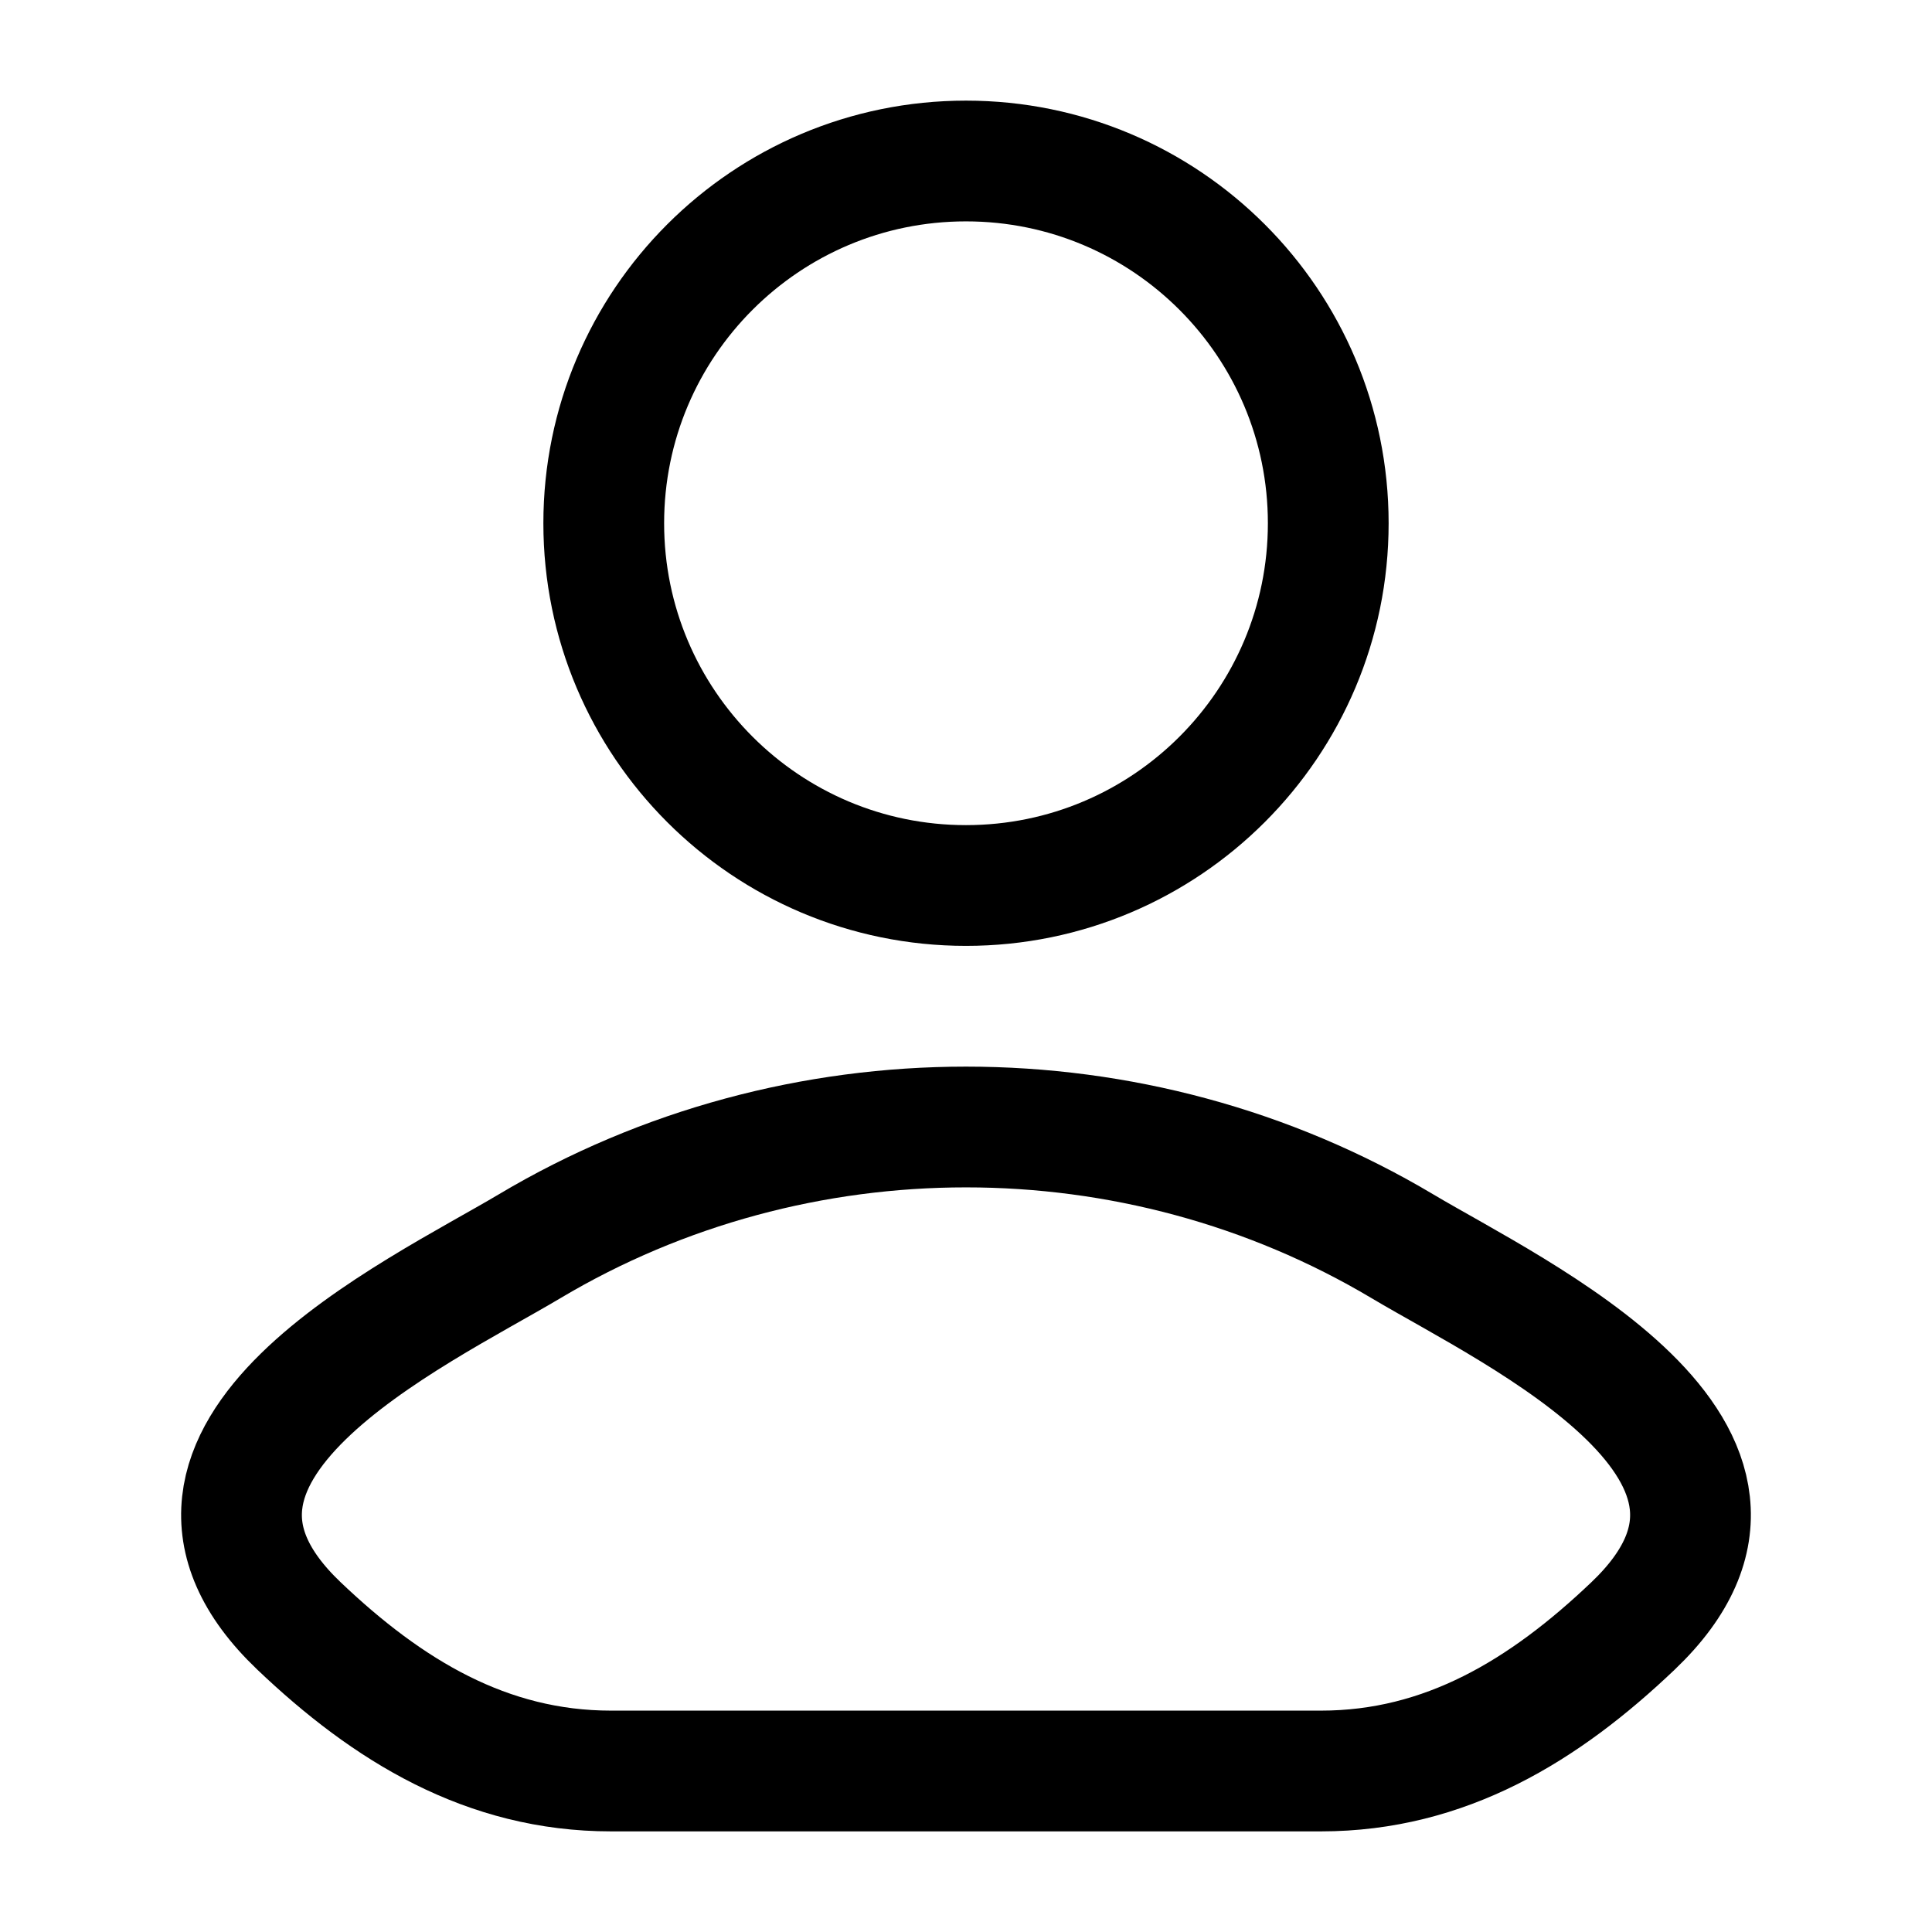
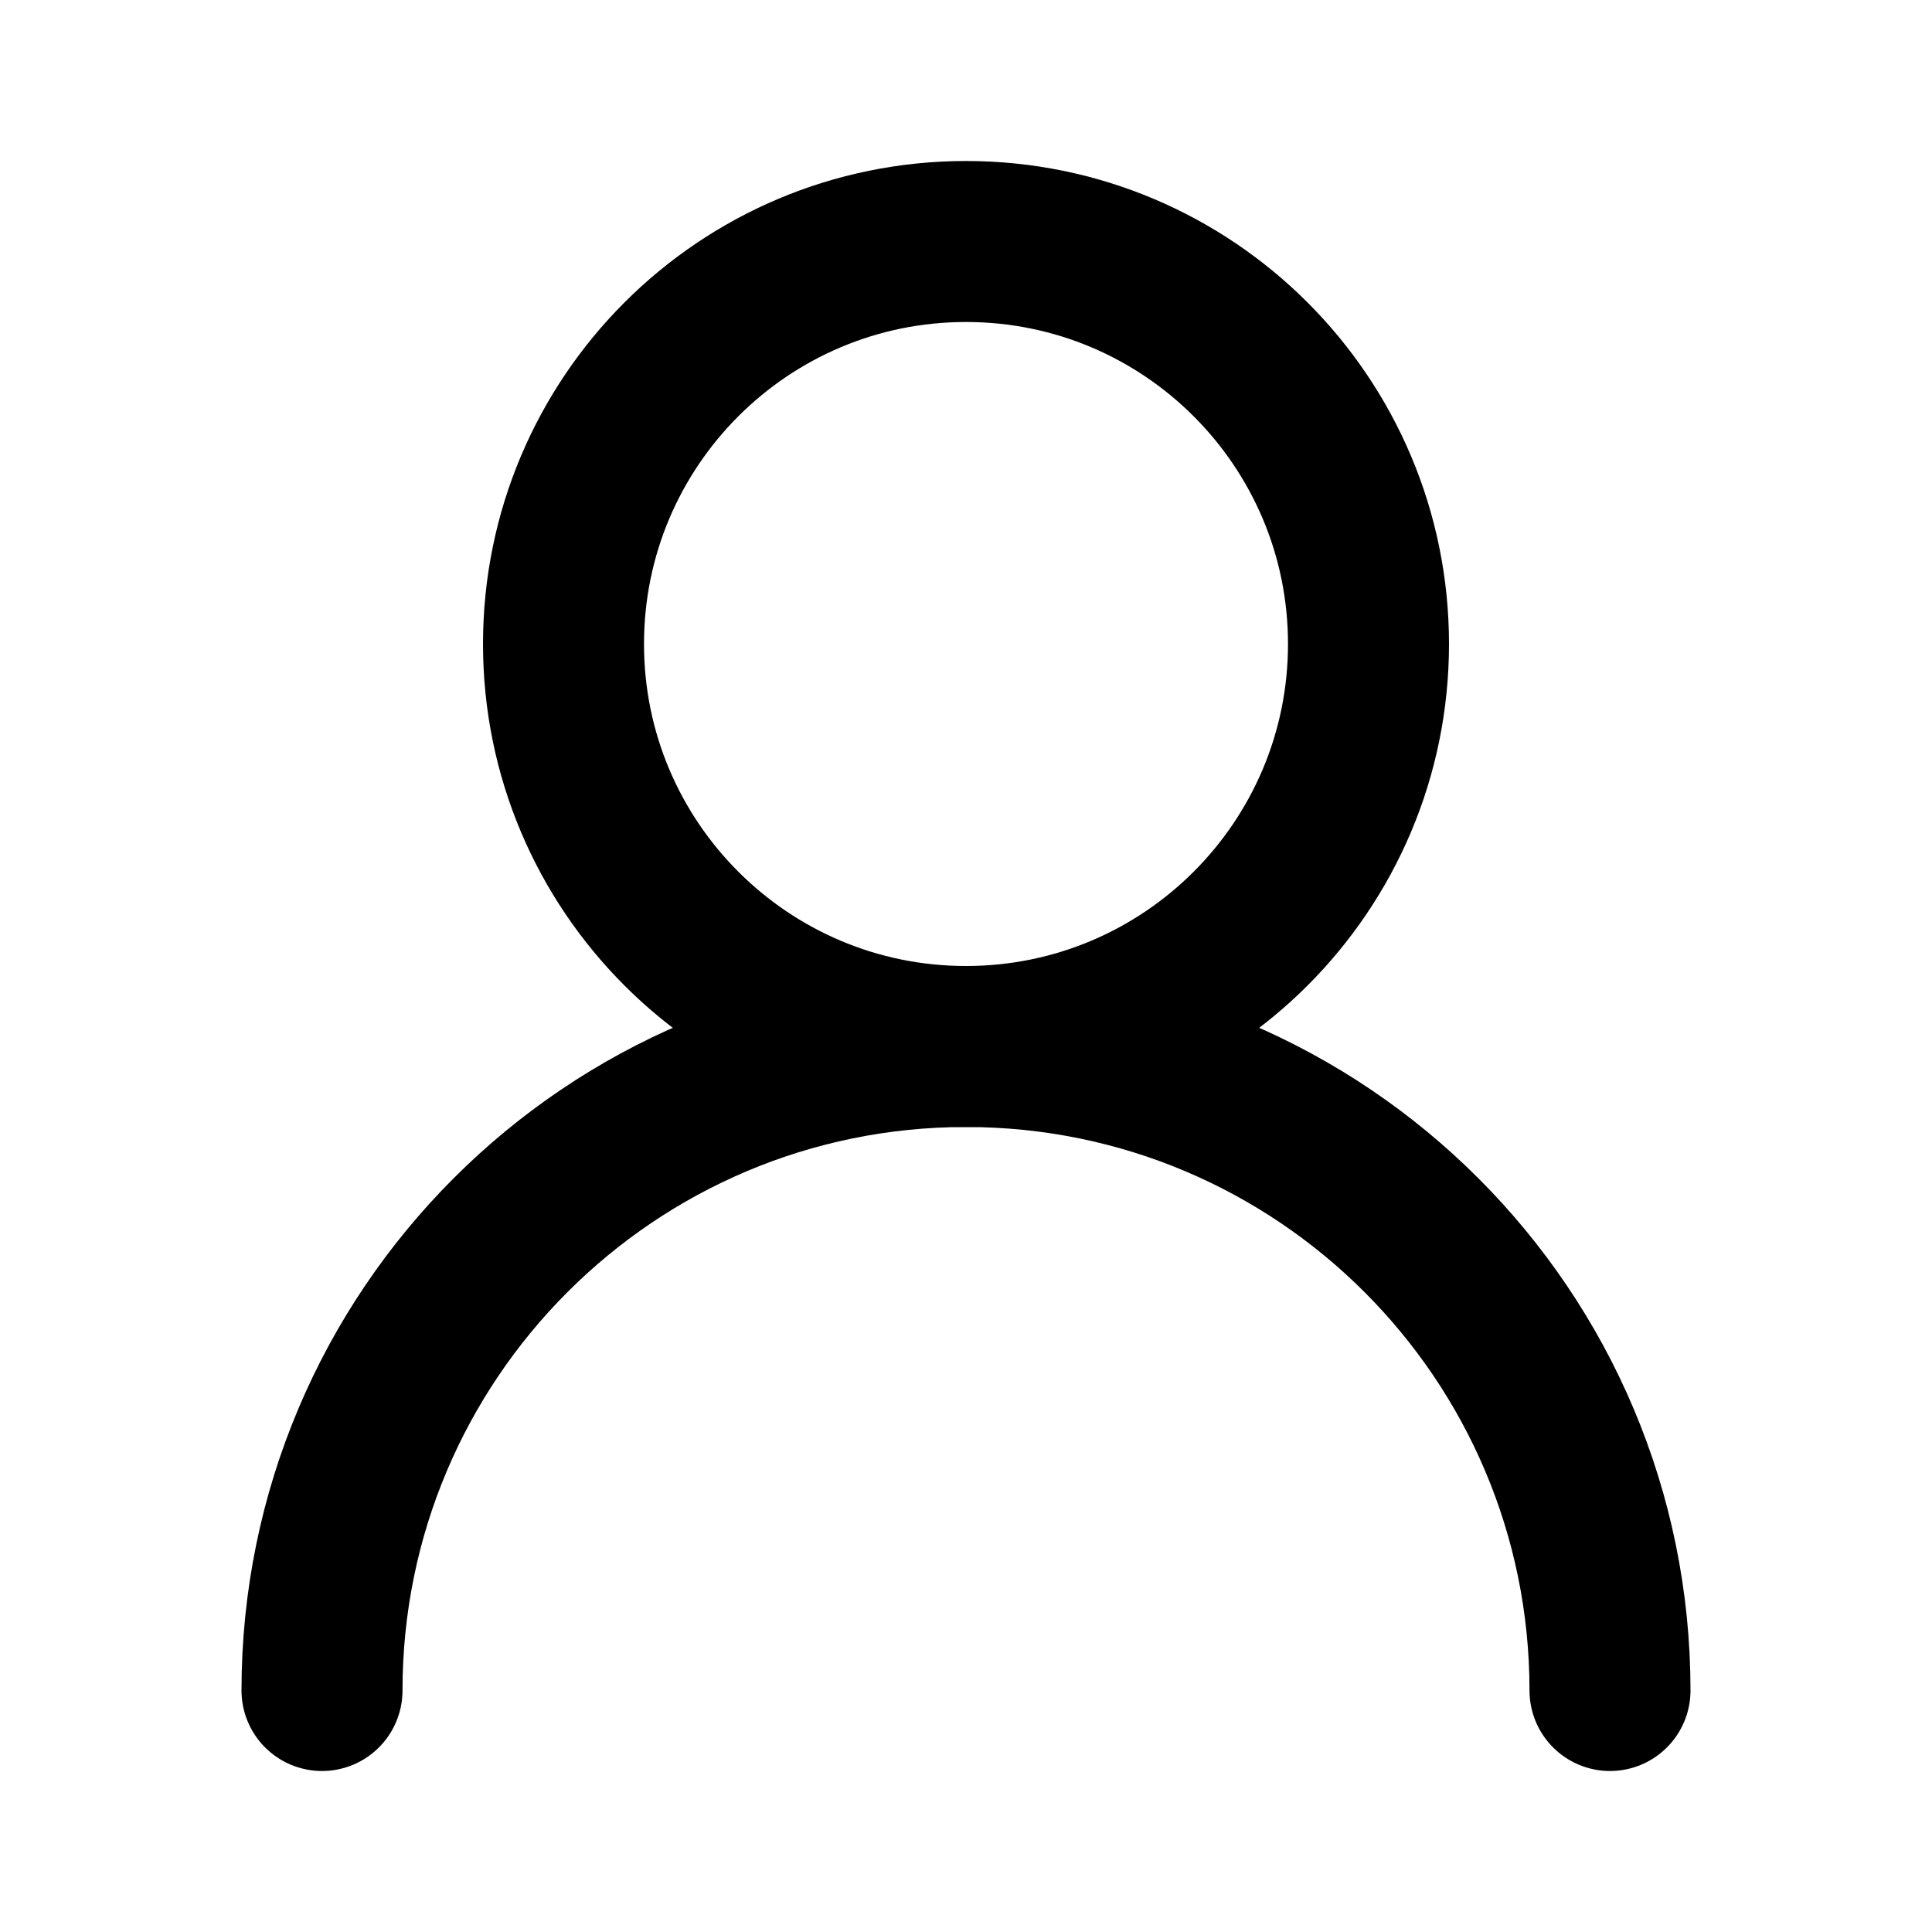
- <svg xmlns="http://www.w3.org/2000/svg" viewBox="0 0 24 24" width="24" height="24" color="currentColor" fill="none">
-   <path d="M6.578 15.482C5.163 16.324 1.453 18.044 3.713 20.197C4.816 21.248 6.045 22 7.591 22H16.409C17.954 22 19.184 21.248 20.287 20.197C22.547 18.044 18.837 16.324 17.422 15.482C14.105 13.506 9.895 13.506 6.578 15.482Z" stroke="currentColor" stroke-width="1.5" stroke-linecap="round" stroke-linejoin="round" />
-   <path d="M16.5 6.5C16.5 8.985 14.485 11 12 11C9.515 11 7.5 8.985 7.5 6.5C7.5 4.015 9.515 2 12 2C14.485 2 16.5 4.015 16.5 6.5Z" stroke="currentColor" stroke-width="1.5" />
+ <svg xmlns="http://www.w3.org/2000/svg" width="24" height="24" viewBox="0 0 24 24">
+   <g fill="none" stroke="currentColor" stroke-linecap="round" stroke-linejoin="round" stroke-width="2">
+     <circle cx="12" cy="8" r="5" />
+     <path d="M20 21a8 8 0 0 0-16 0" />
+   </g>
</svg>
